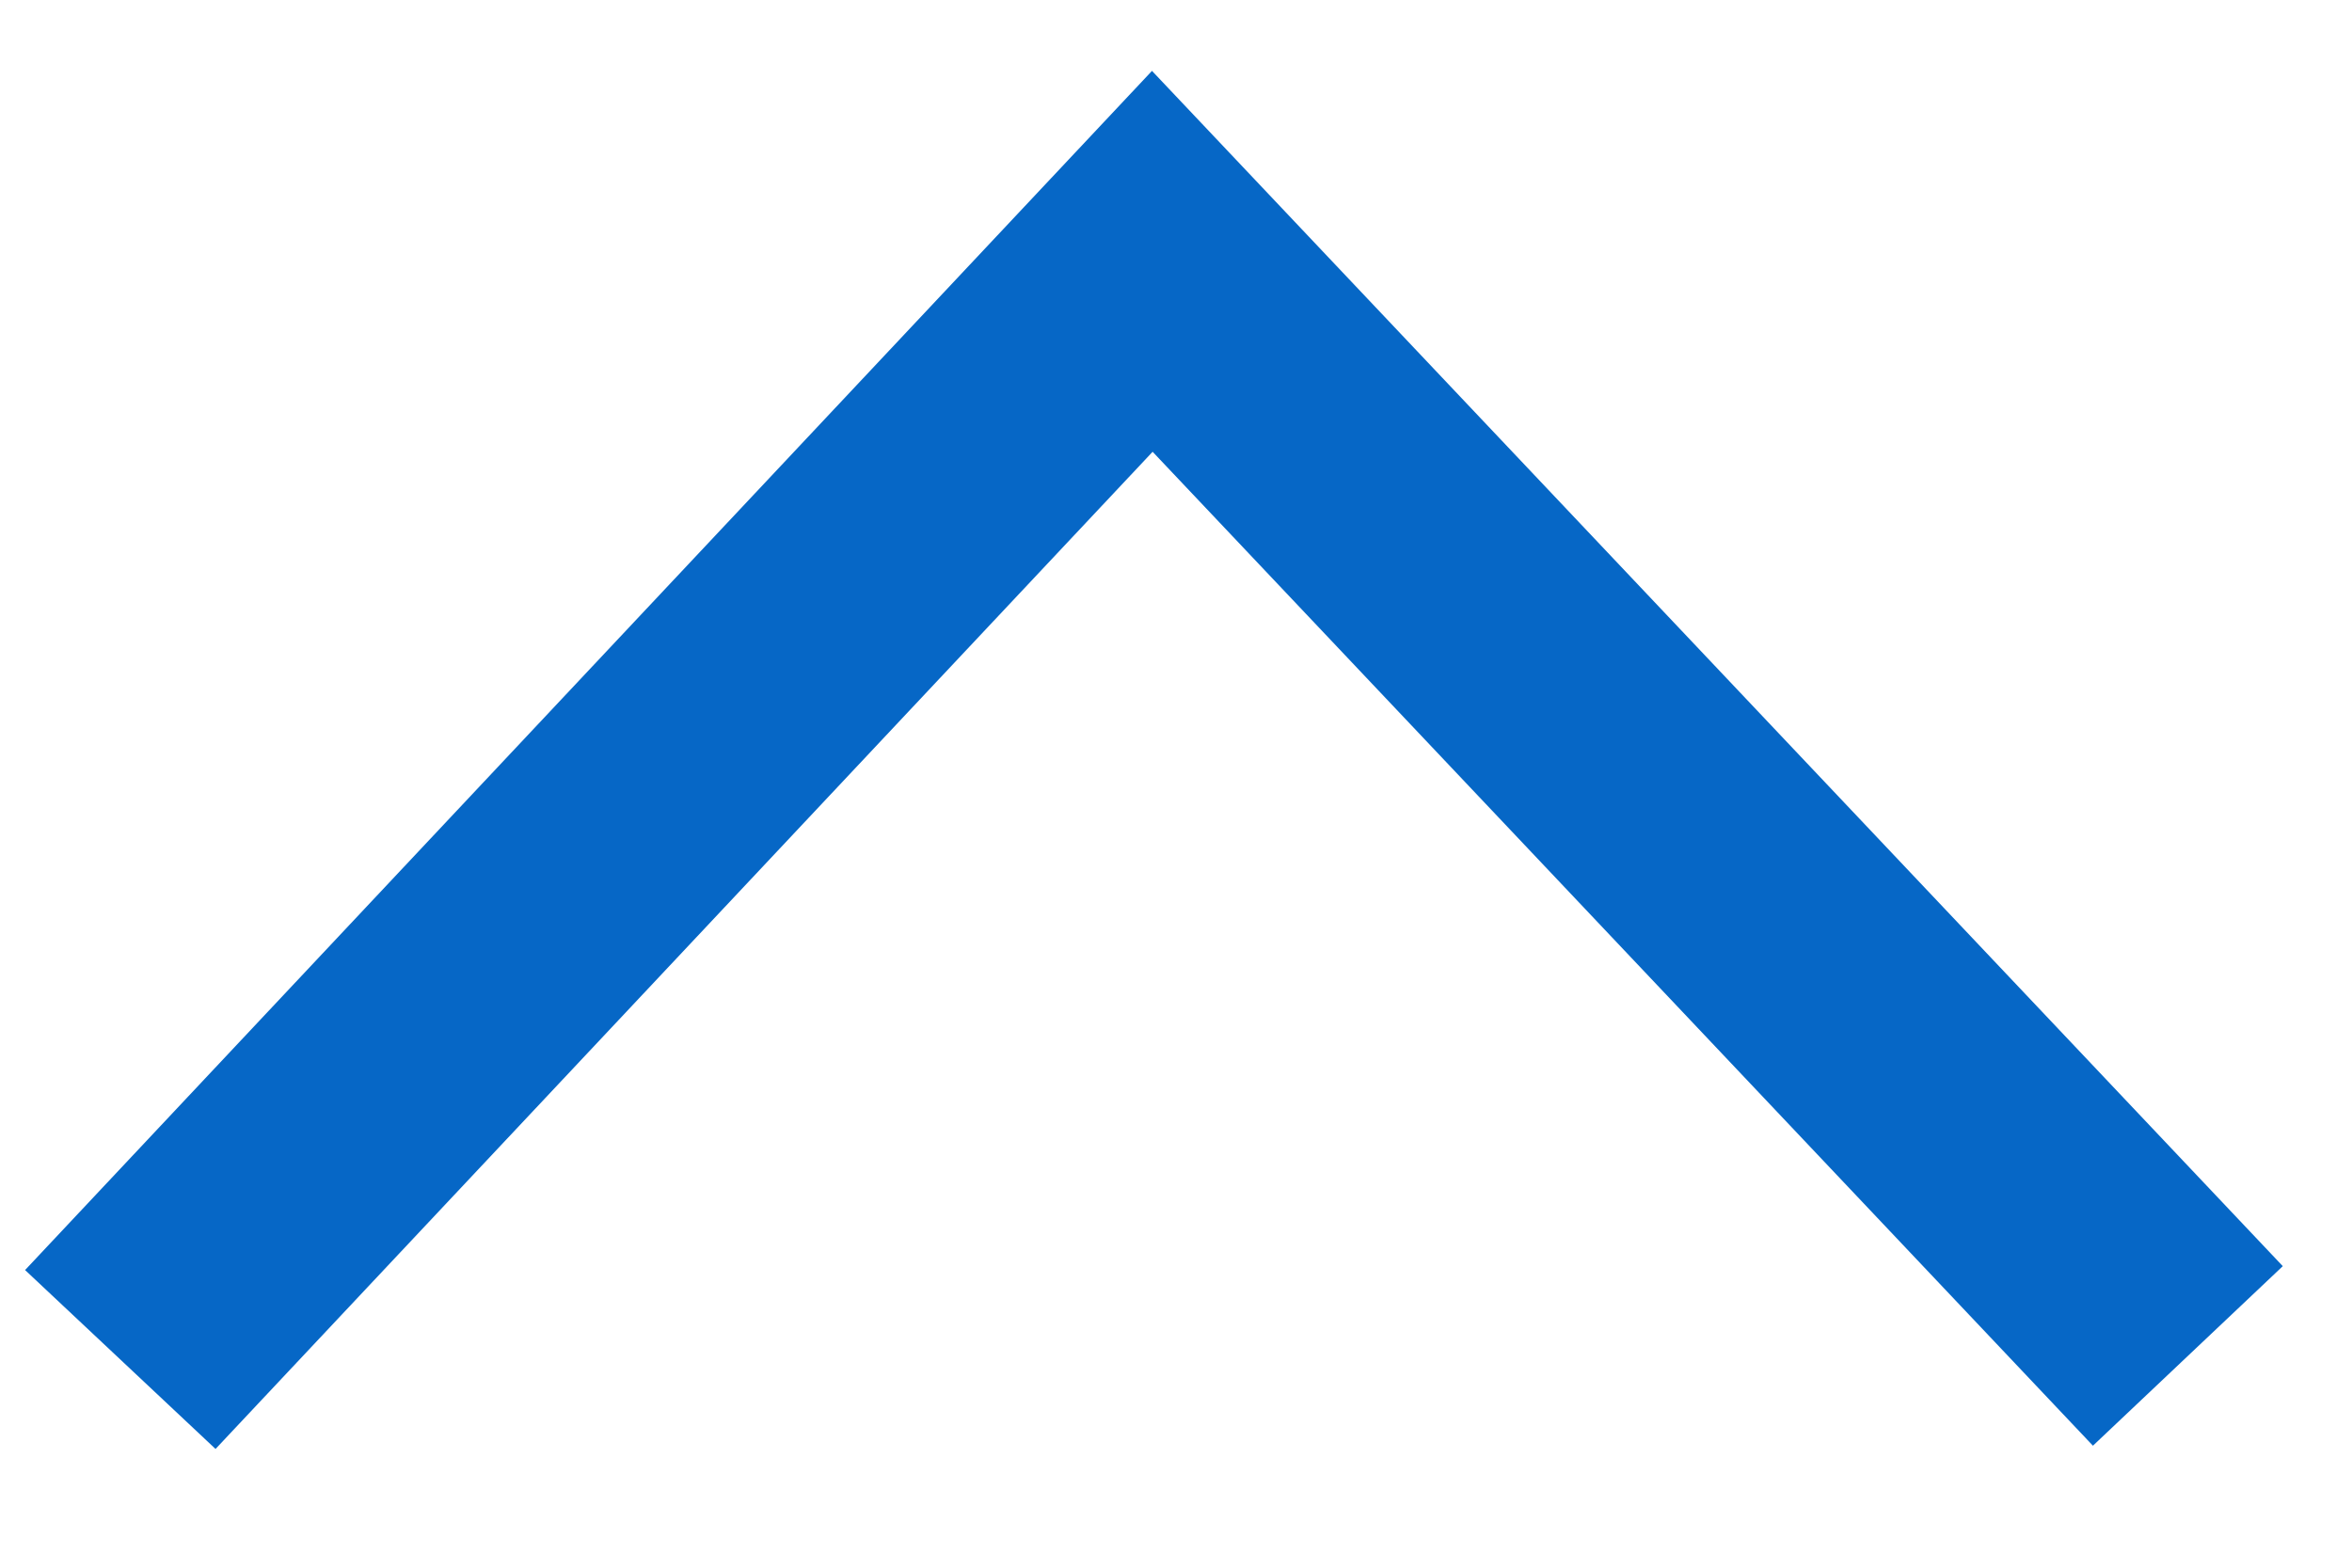
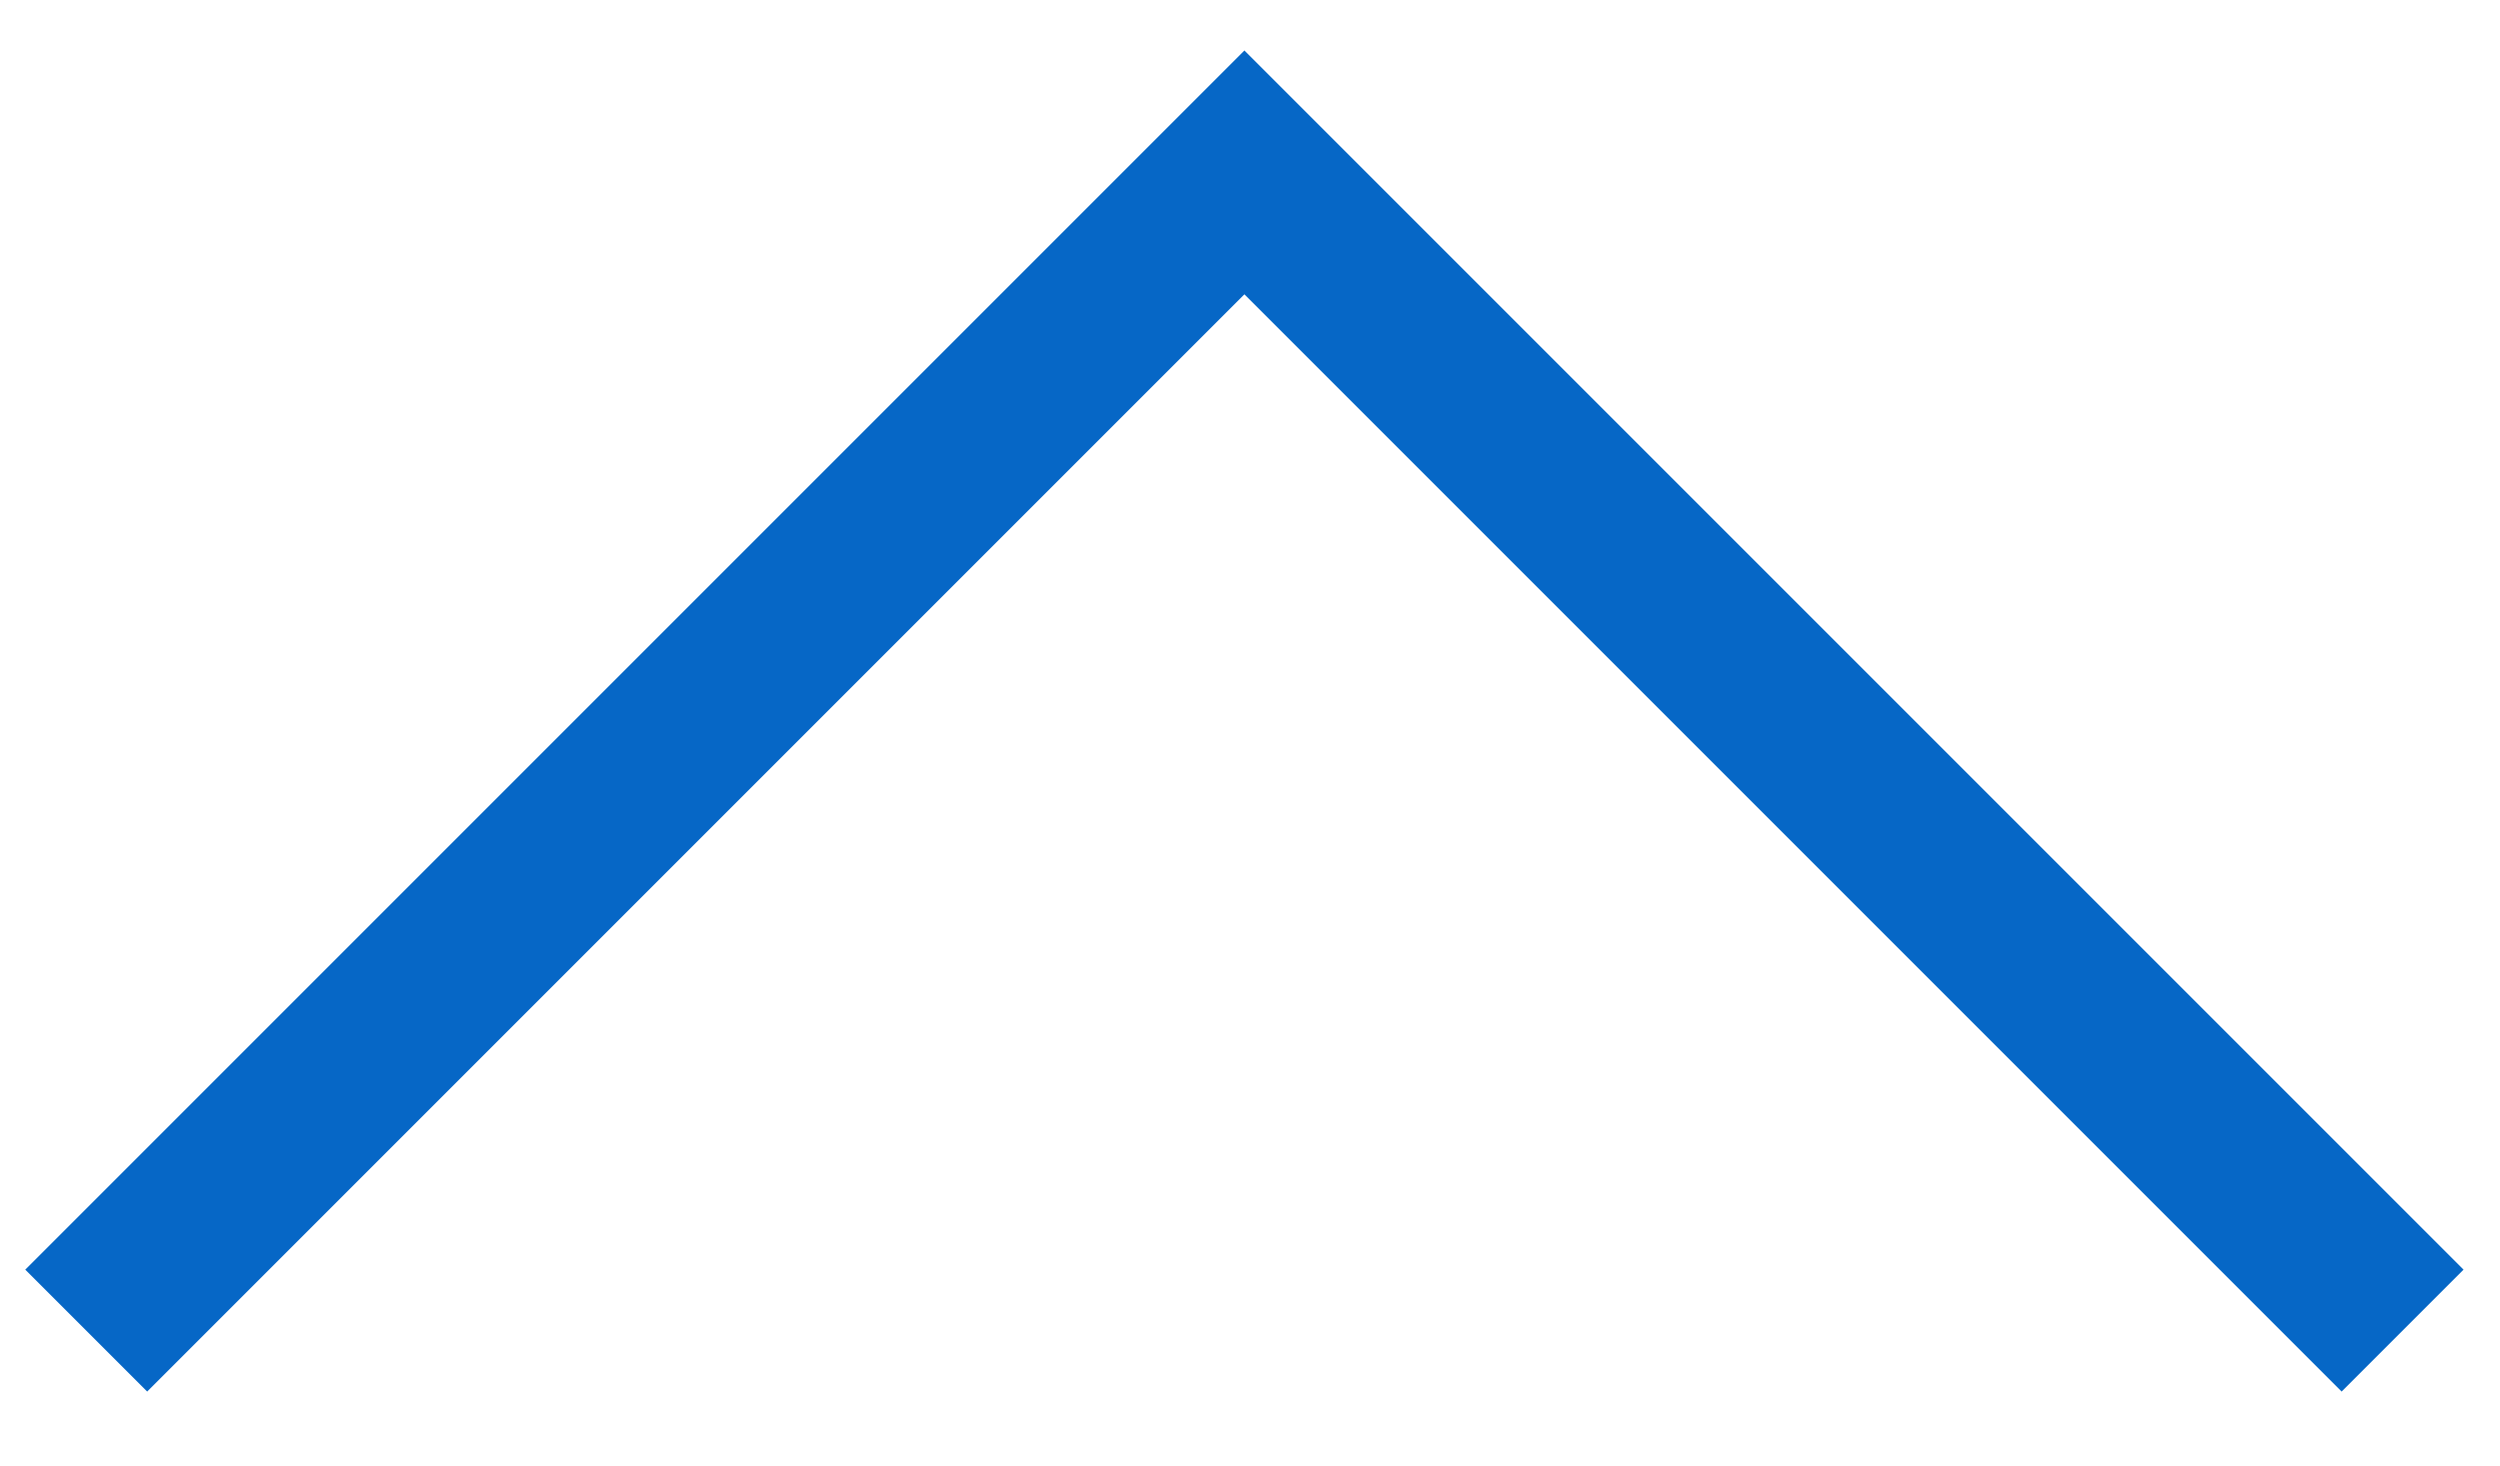
- <svg xmlns="http://www.w3.org/2000/svg" width="27px" height="18px" viewBox="0 0 27 18" version="1.1">
-   <g id="Pil-lukket" stroke="none" stroke-width="1" fill="none" fill-rule="evenodd">
-     <polyline id="Rectangle-7-Copy-14" stroke="#0667C6" stroke-width="3" transform="translate(13.22792, 15.22792) scale(1, -1) rotate(45) translate(-13.22792, -15.22792) " points="21.393 6.581 21.874 23.874 4.581 23.335" />
+ <svg xmlns="http://www.w3.org/2000/svg" width="29px" height="17px" viewBox="0 0 29 17" version="1.1">
+   <g id="Page-1" stroke="none" stroke-width="1" fill="none" fill-rule="evenodd">
+     <g id="Nivå-3-–-Underkapittel-ekspandert-2.2-eks-Copy" transform="translate(-1272, -494)" stroke="#0667C6" stroke-width="2">
+       <polyline id="Rectangle-7-Copy-13" transform="translate(1286.435, 509.435) rotate(-135) translate(-1286.435, -509.435) " points="1295.935 499.935 1295.935 518.935 1276.935 518.935" />
+     </g>
  </g>
</svg>
